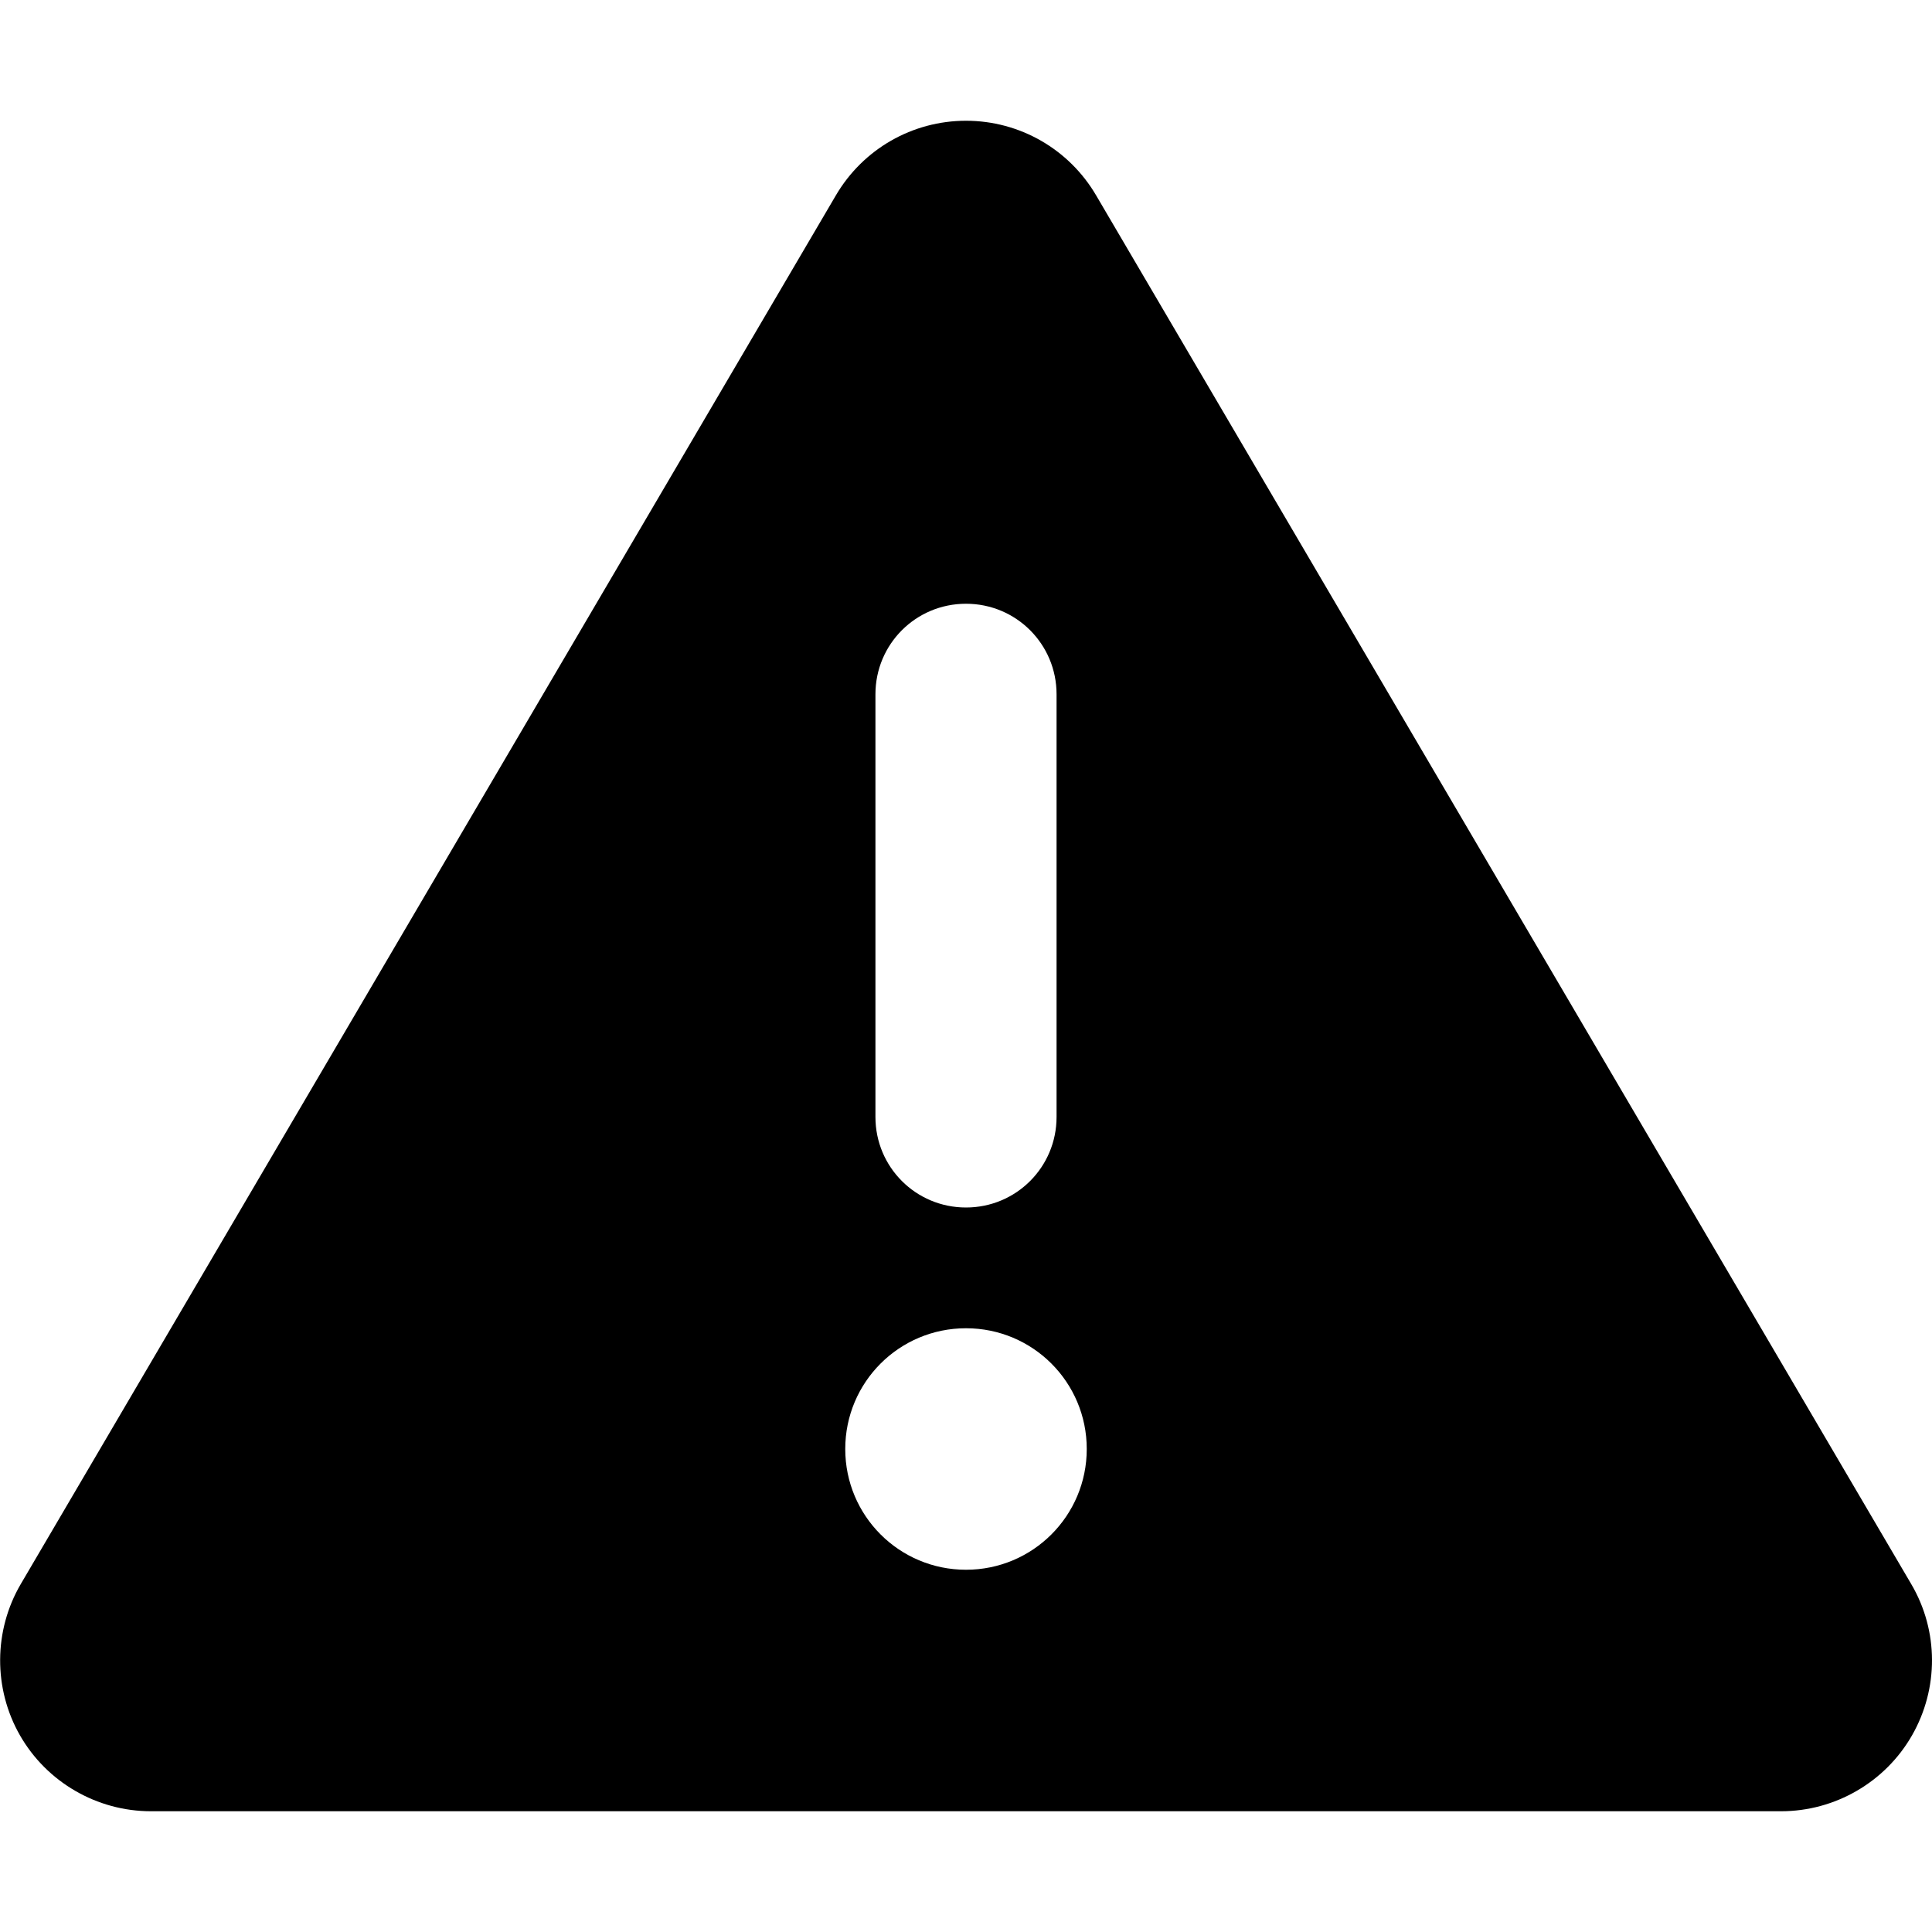
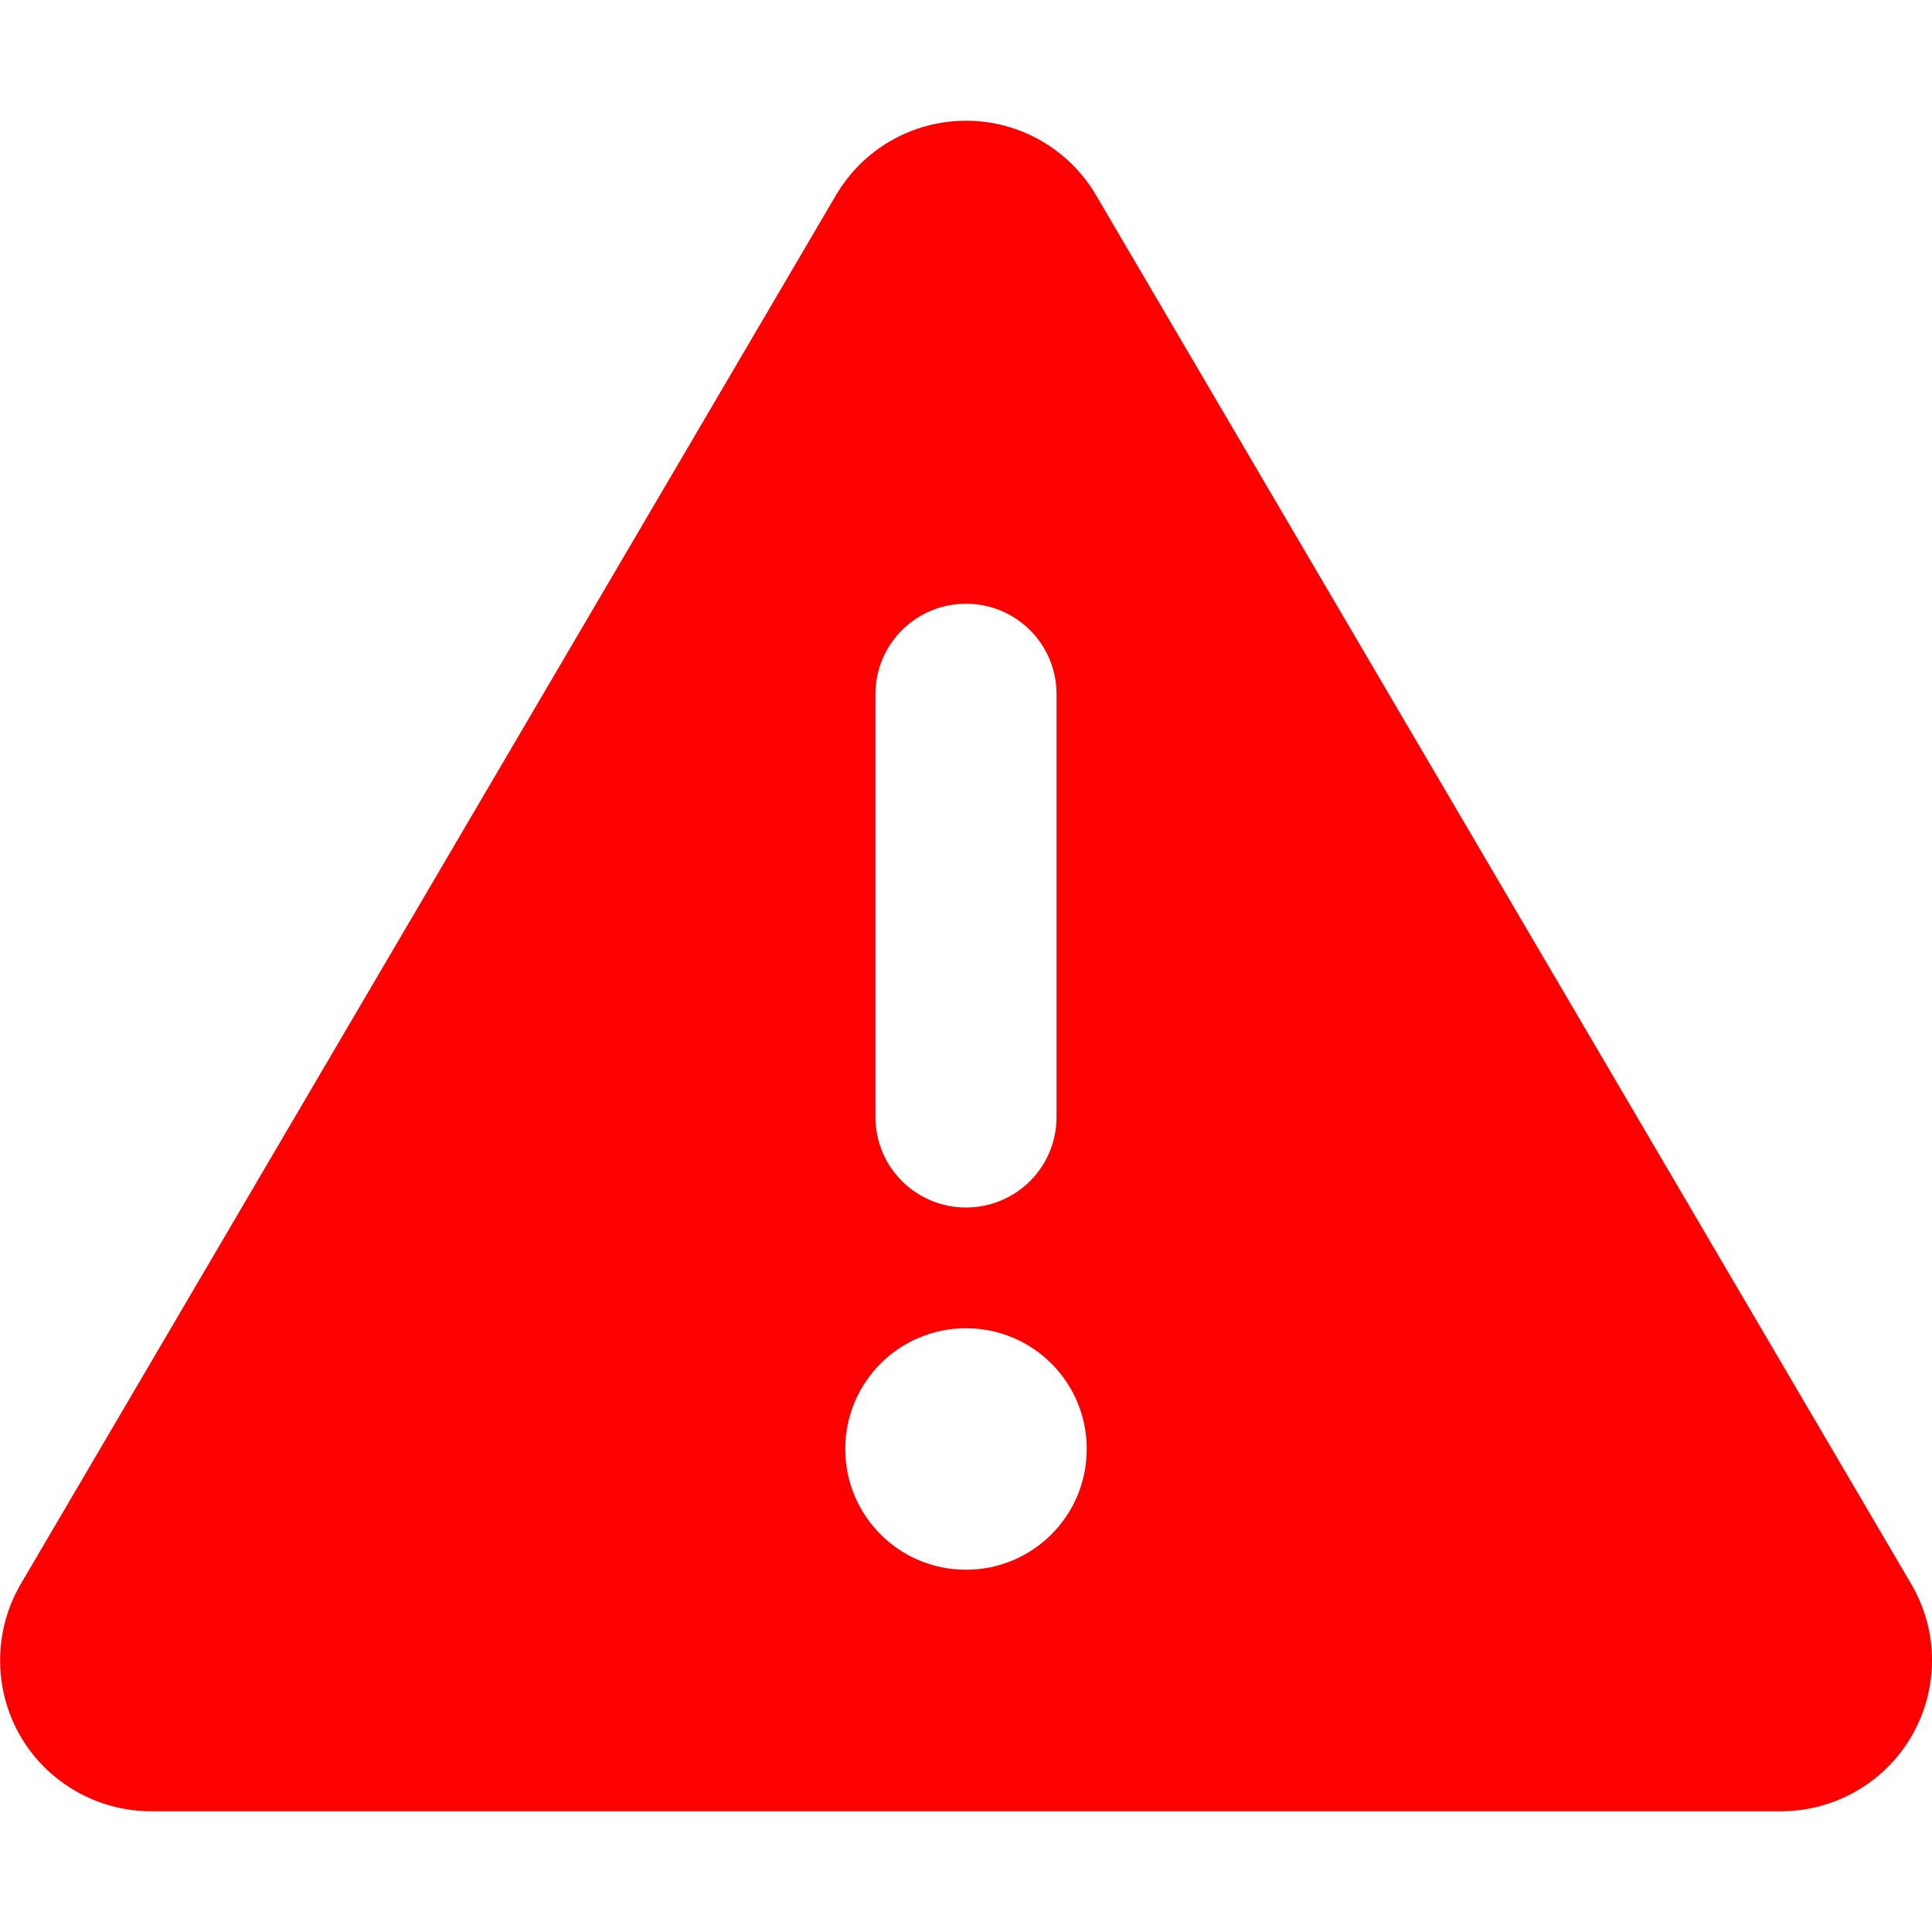
- <svg xmlns="http://www.w3.org/2000/svg" viewBox="0 0 512 512">
+ <svg xmlns="http://www.w3.org/2000/svg" fill="#ff0000" viewBox="0 0 512 512">
  <path d="M256 32c14.2 0 27.3 7.5 34.5 19.8l216 368c7.3 12.4 7.3 27.7 .2 40.1S486.3 480 472 480H40c-14.3 0-27.6-7.7-34.7-20.1s-7-27.8 .2-40.1l216-368C228.7 39.5 241.8 32 256 32zm0 128c-13.3 0-24 10.7-24 24V296c0 13.3 10.7 24 24 24s24-10.7 24-24V184c0-13.3-10.7-24-24-24zm32 224c0-17.7-14.3-32-32-32s-32 14.3-32 32s14.3 32 32 32s32-14.3 32-32z" />
</svg>
